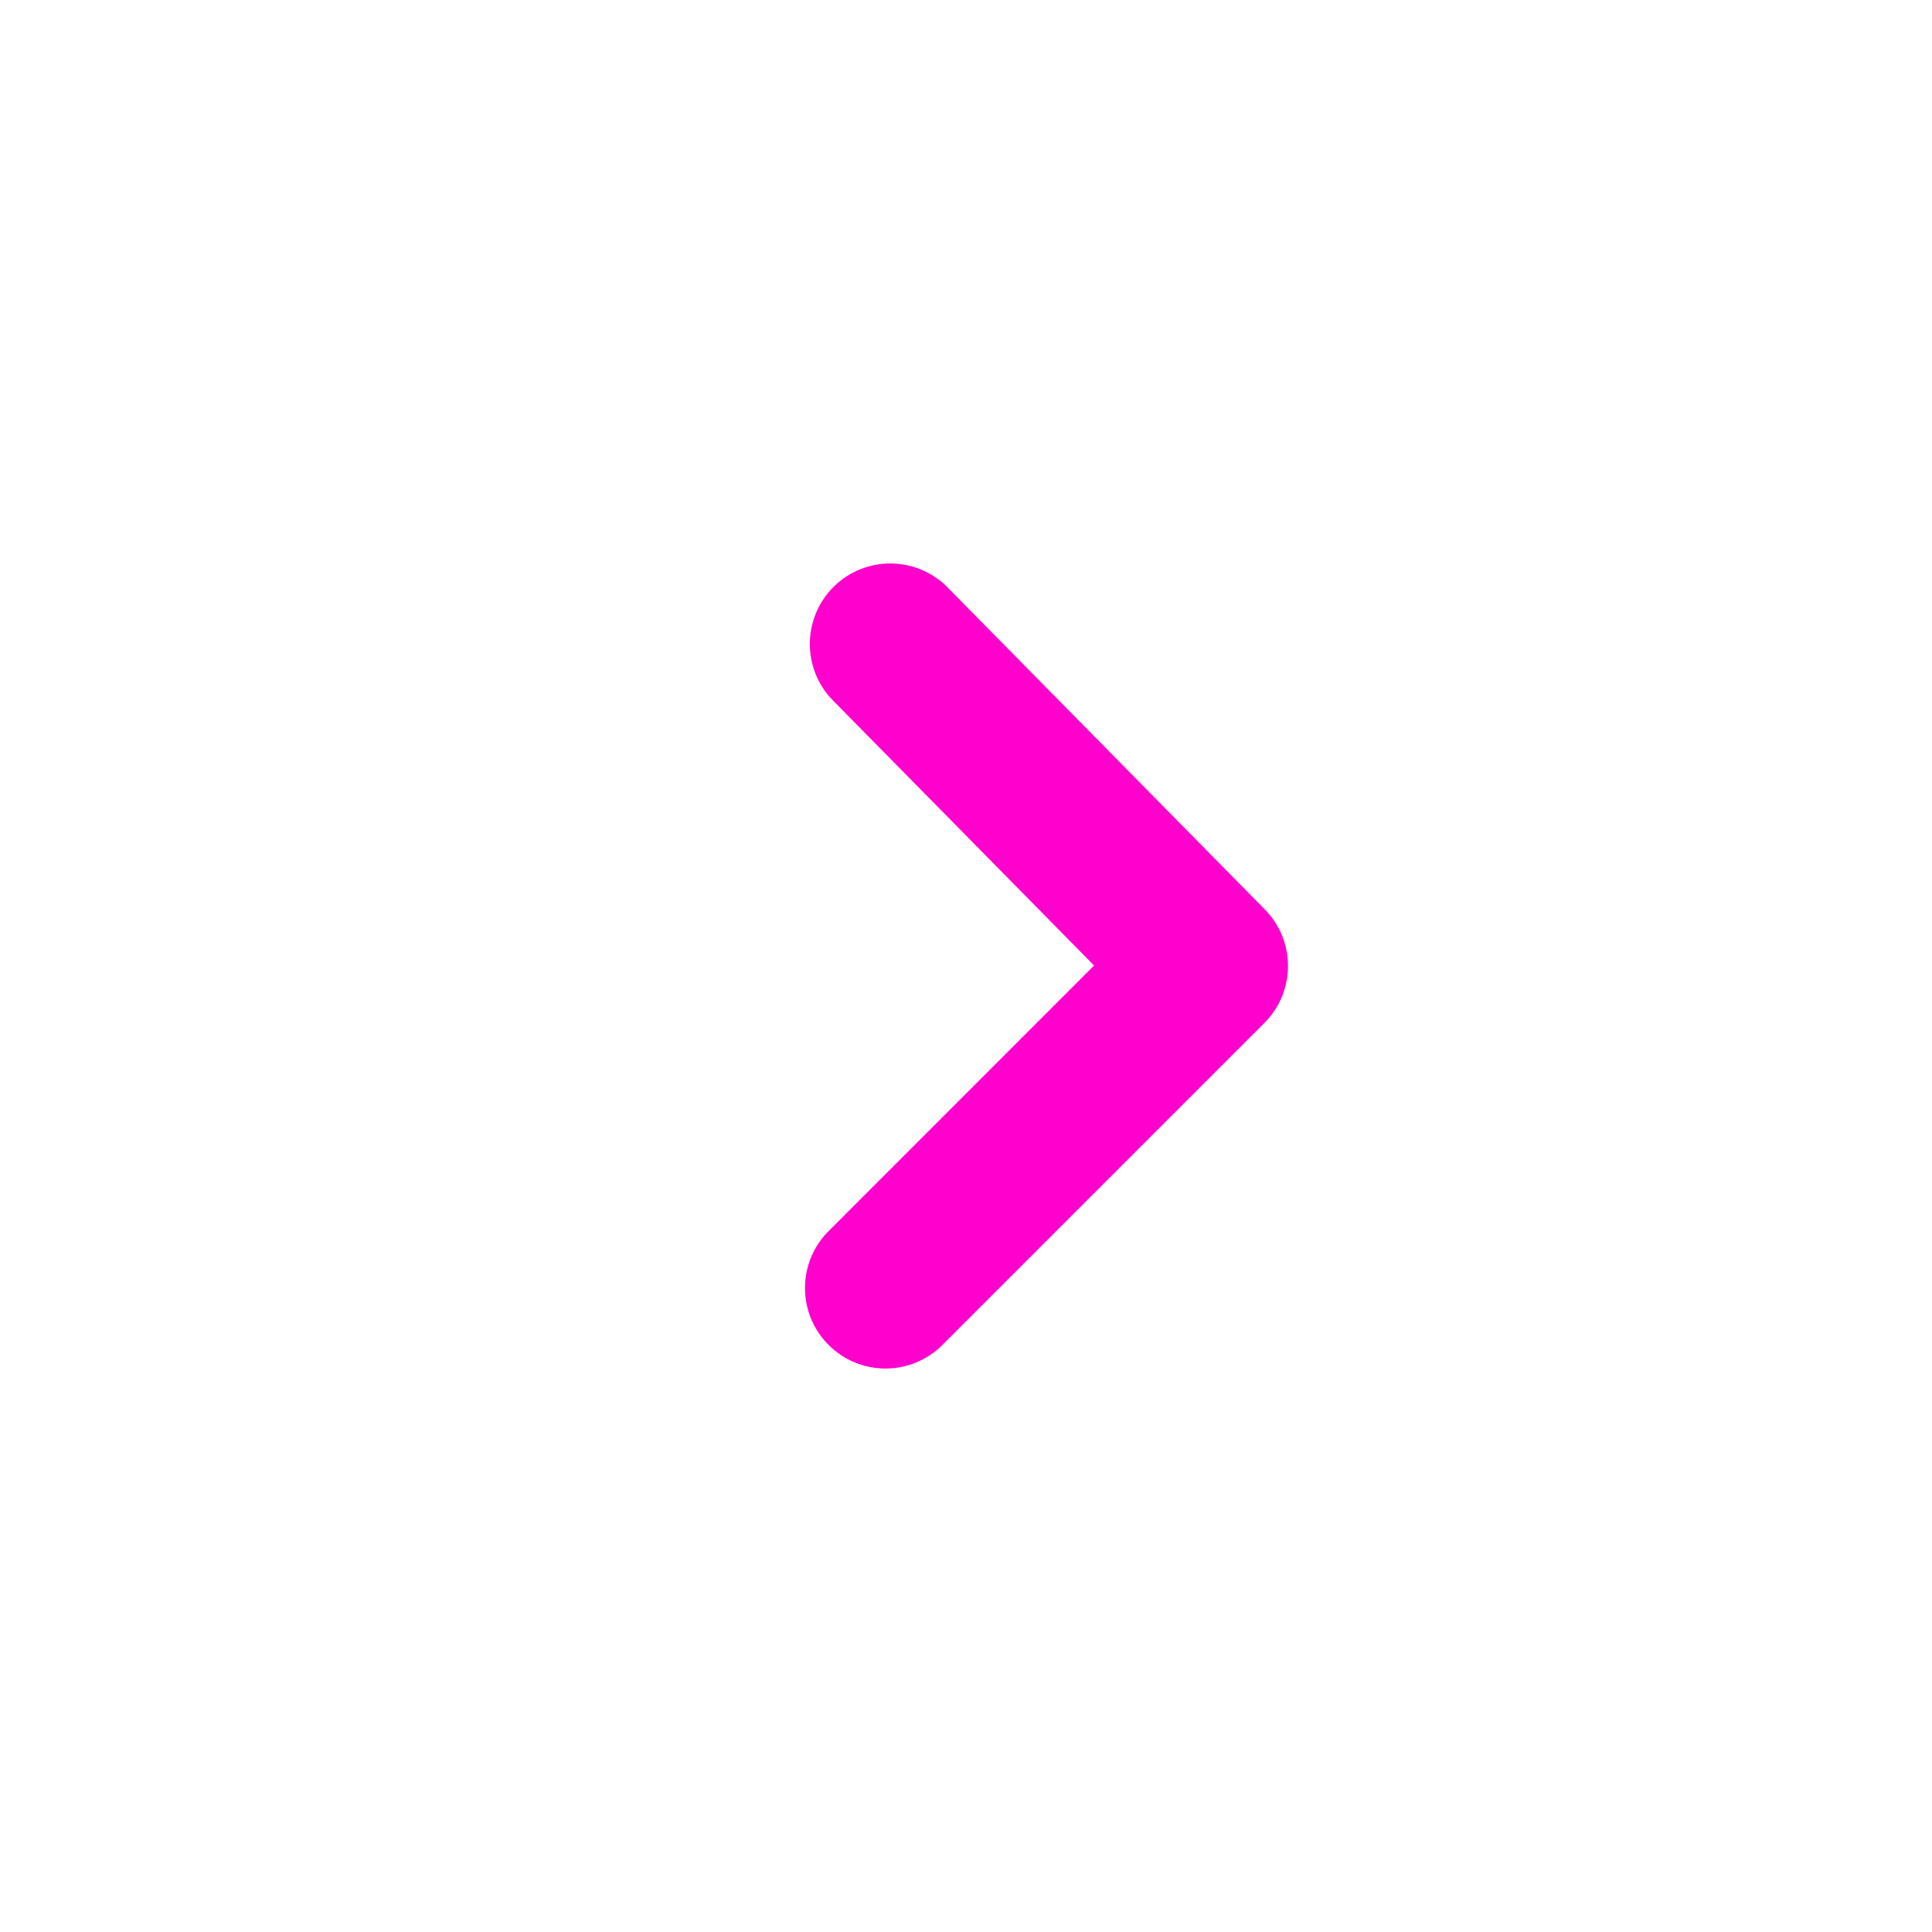
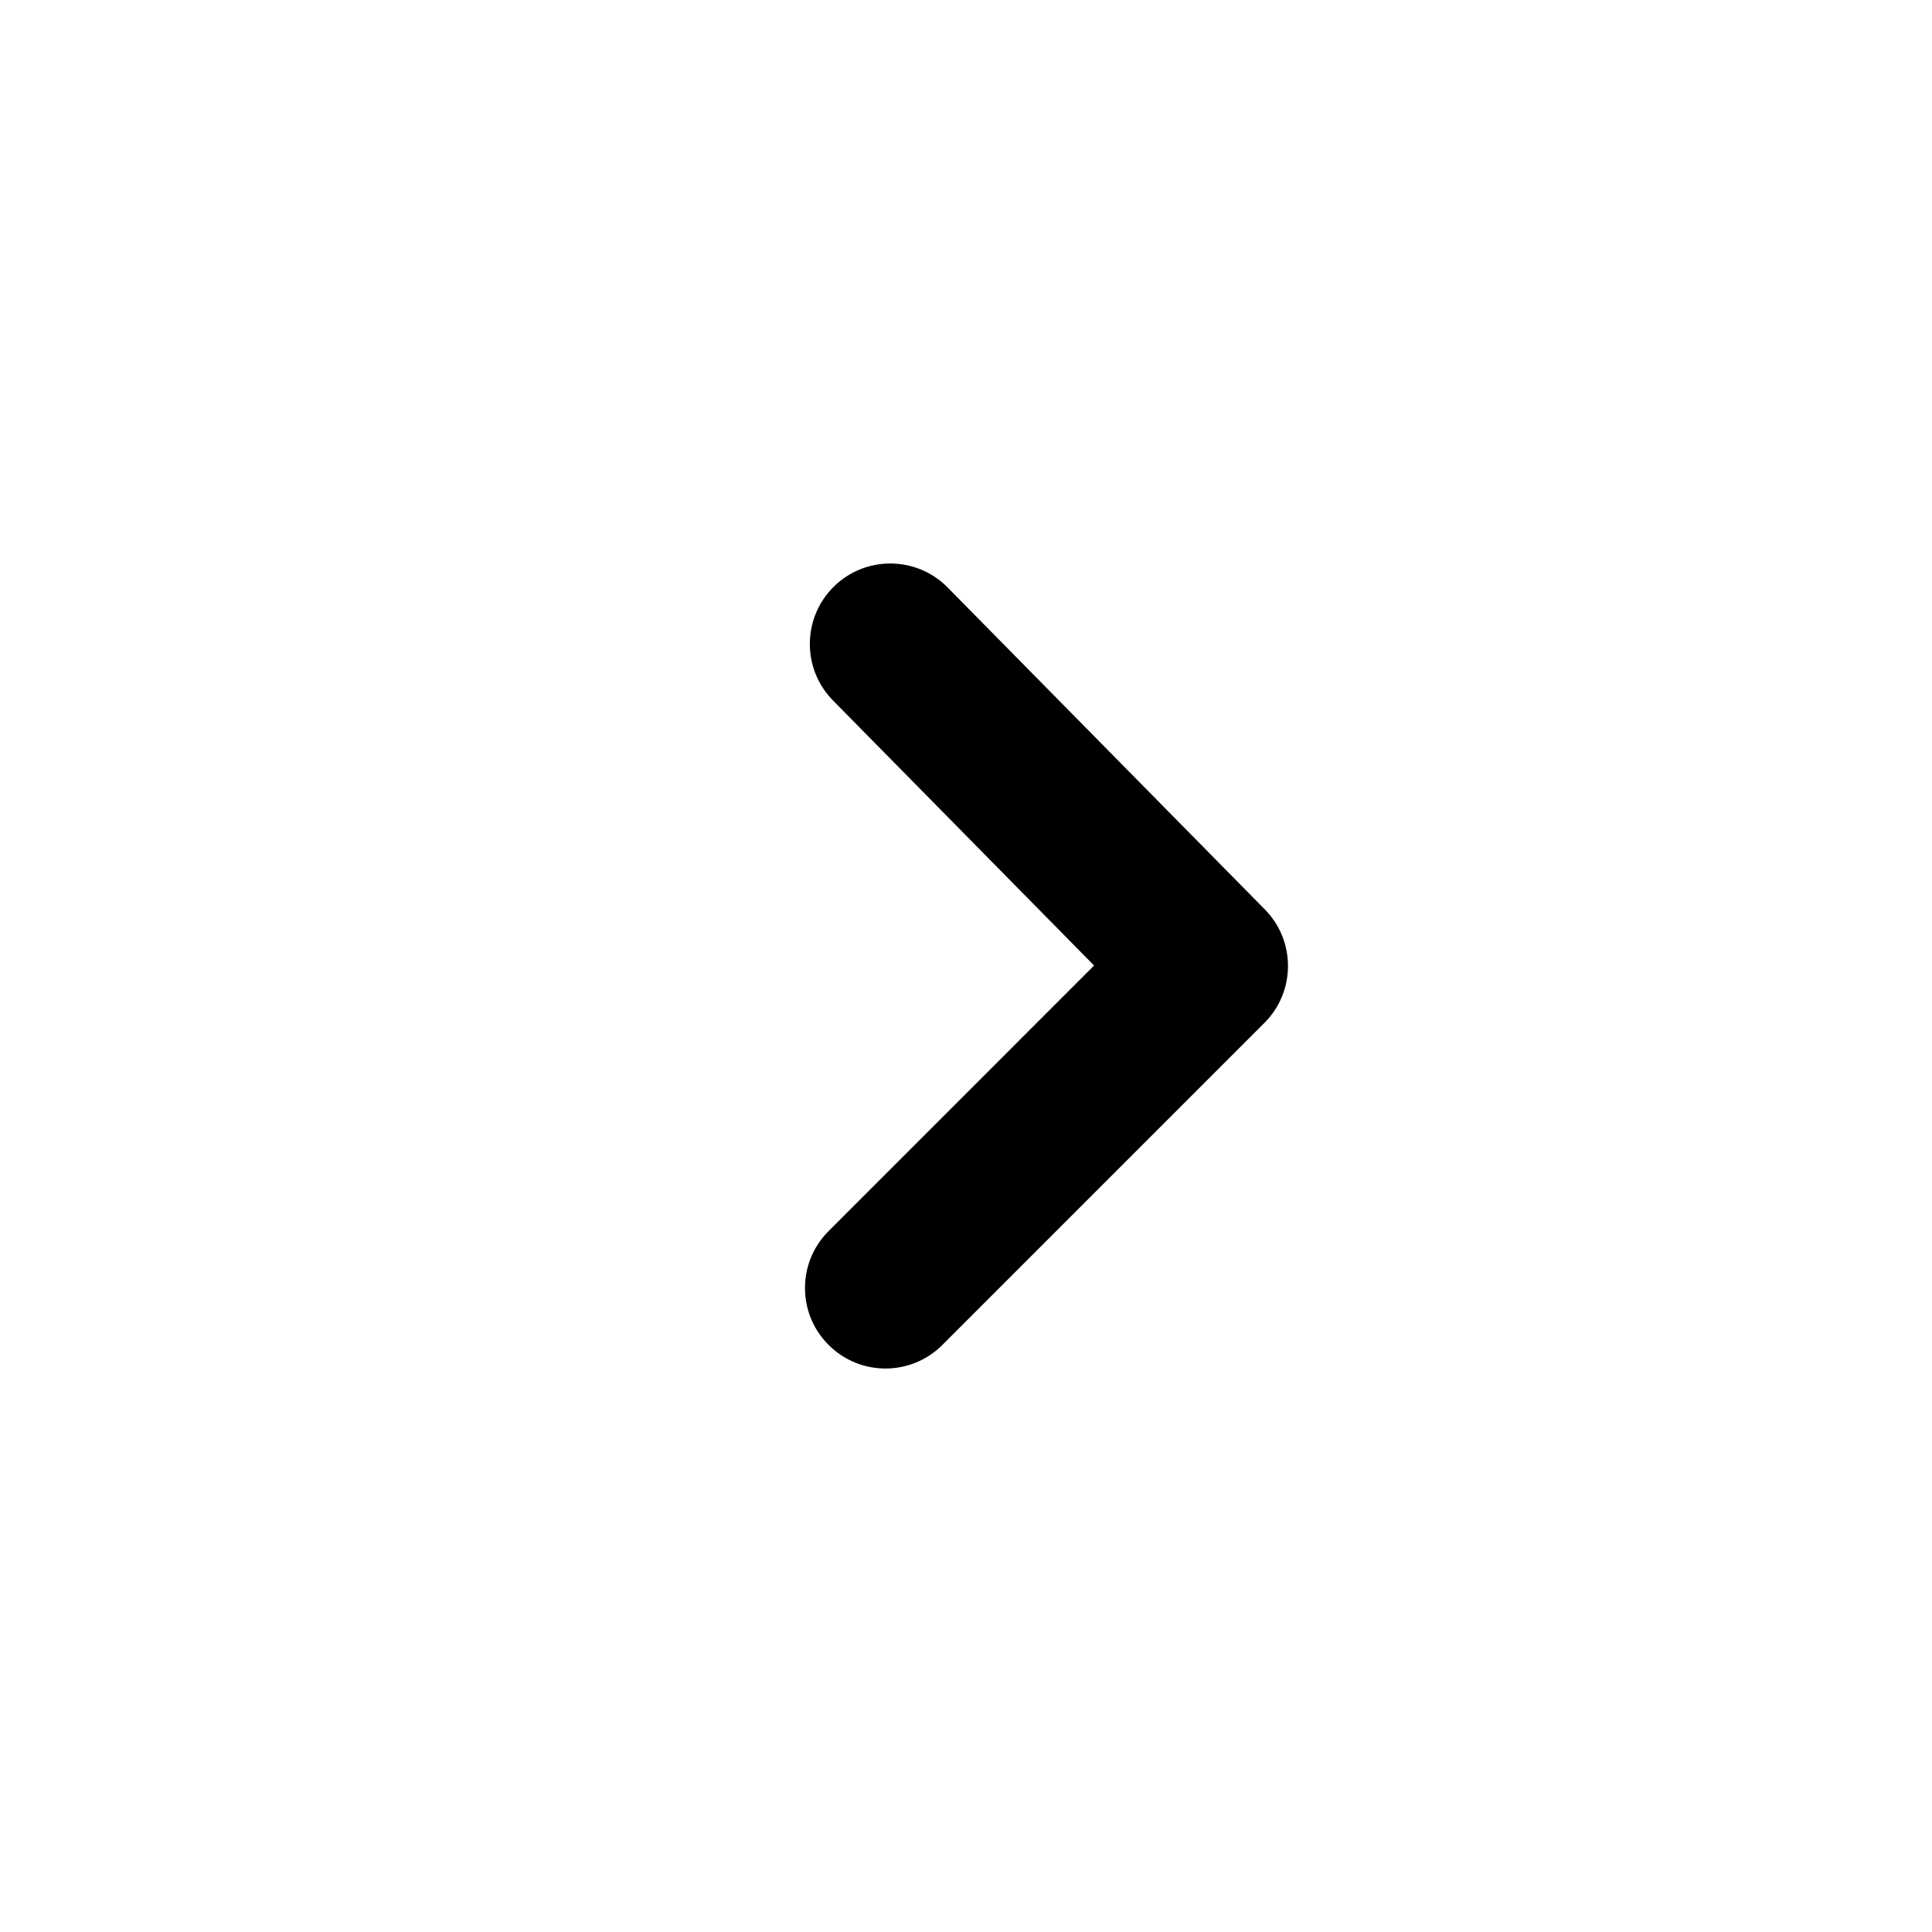
<svg xmlns="http://www.w3.org/2000/svg" width="24" height="24" viewBox="0 0 24 24" fill="none">
-   <path d="M10.358 7.287C10.752 6.9 11.385 6.905 11.772 7.298L15.713 11.298C16.098 11.689 16.095 12.319 15.707 12.707L11.707 16.707C11.316 17.098 10.683 17.098 10.293 16.707C9.902 16.317 9.902 15.684 10.293 15.293L13.591 11.994L10.348 8.702C9.96 8.309 9.965 7.675 10.358 7.287Z" fill="#FF00CD" />
+   <path d="M10.358 7.287C10.752 6.9 11.385 6.905 11.772 7.298L15.713 11.298C16.098 11.689 16.095 12.319 15.707 12.707L11.707 16.707C11.316 17.098 10.683 17.098 10.293 16.707C9.902 16.317 9.902 15.684 10.293 15.293L13.591 11.994L10.348 8.702C9.96 8.309 9.965 7.675 10.358 7.287Z" fill="currentColor" />
</svg>
